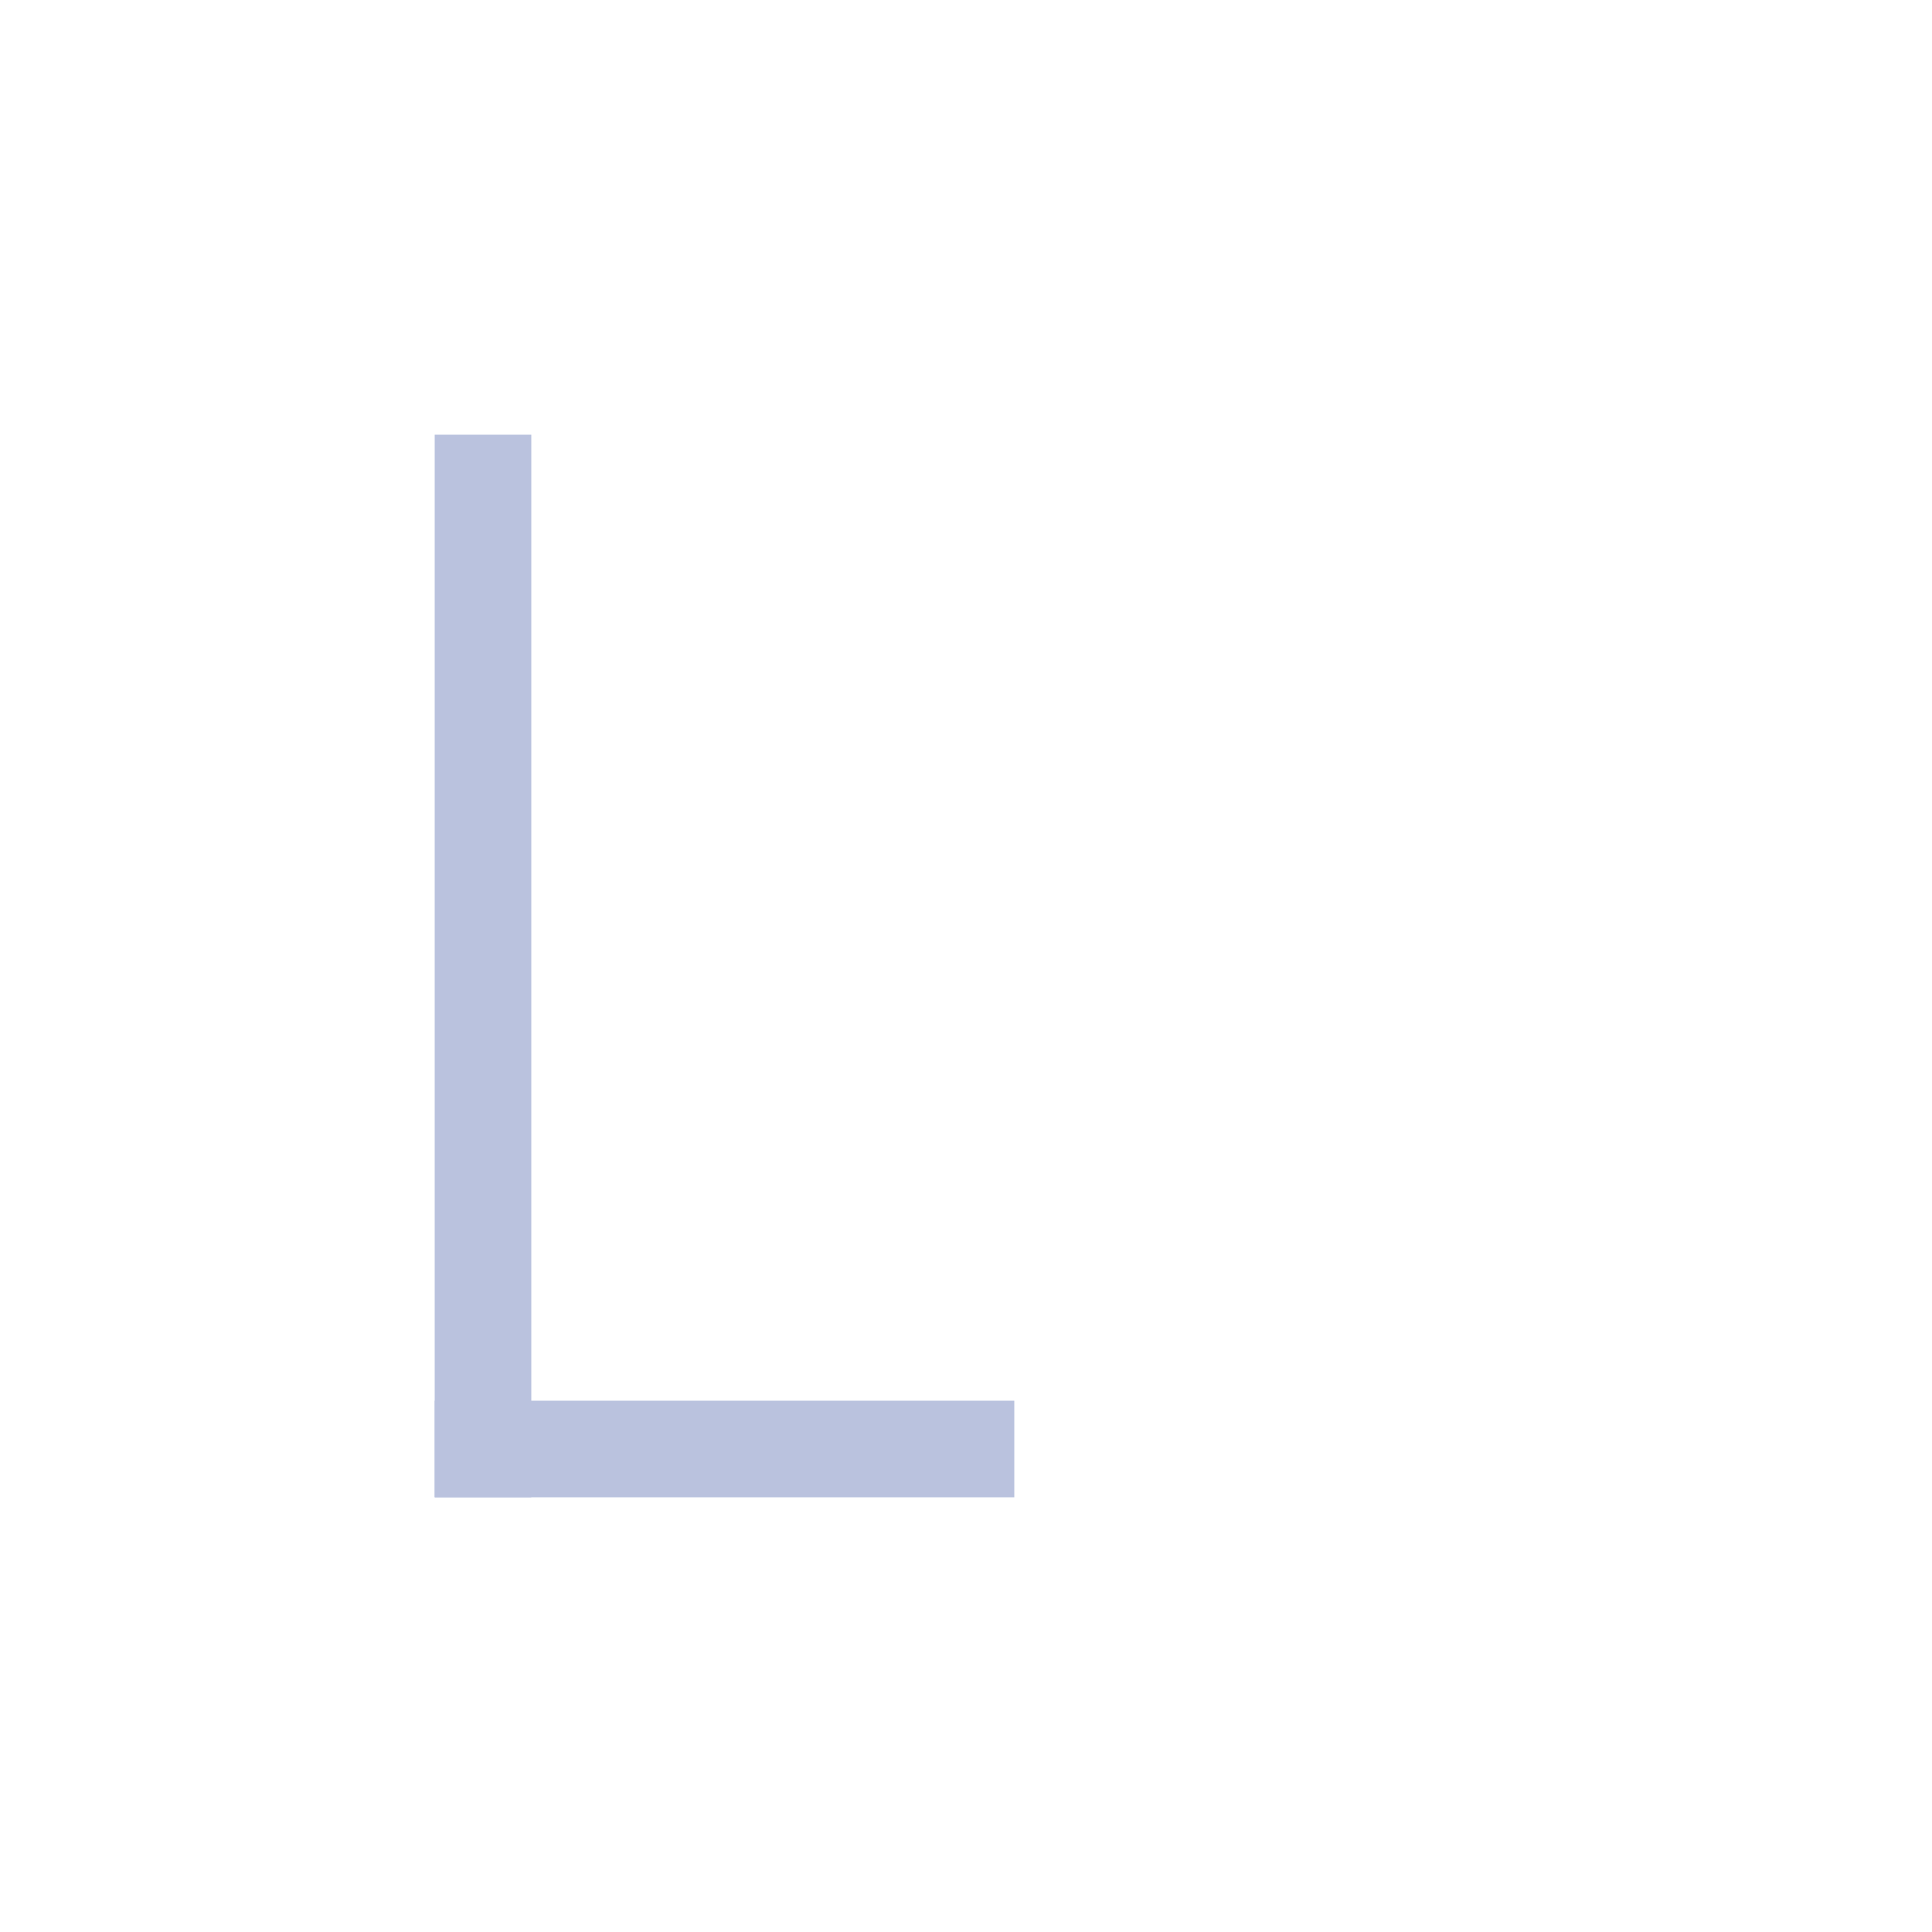
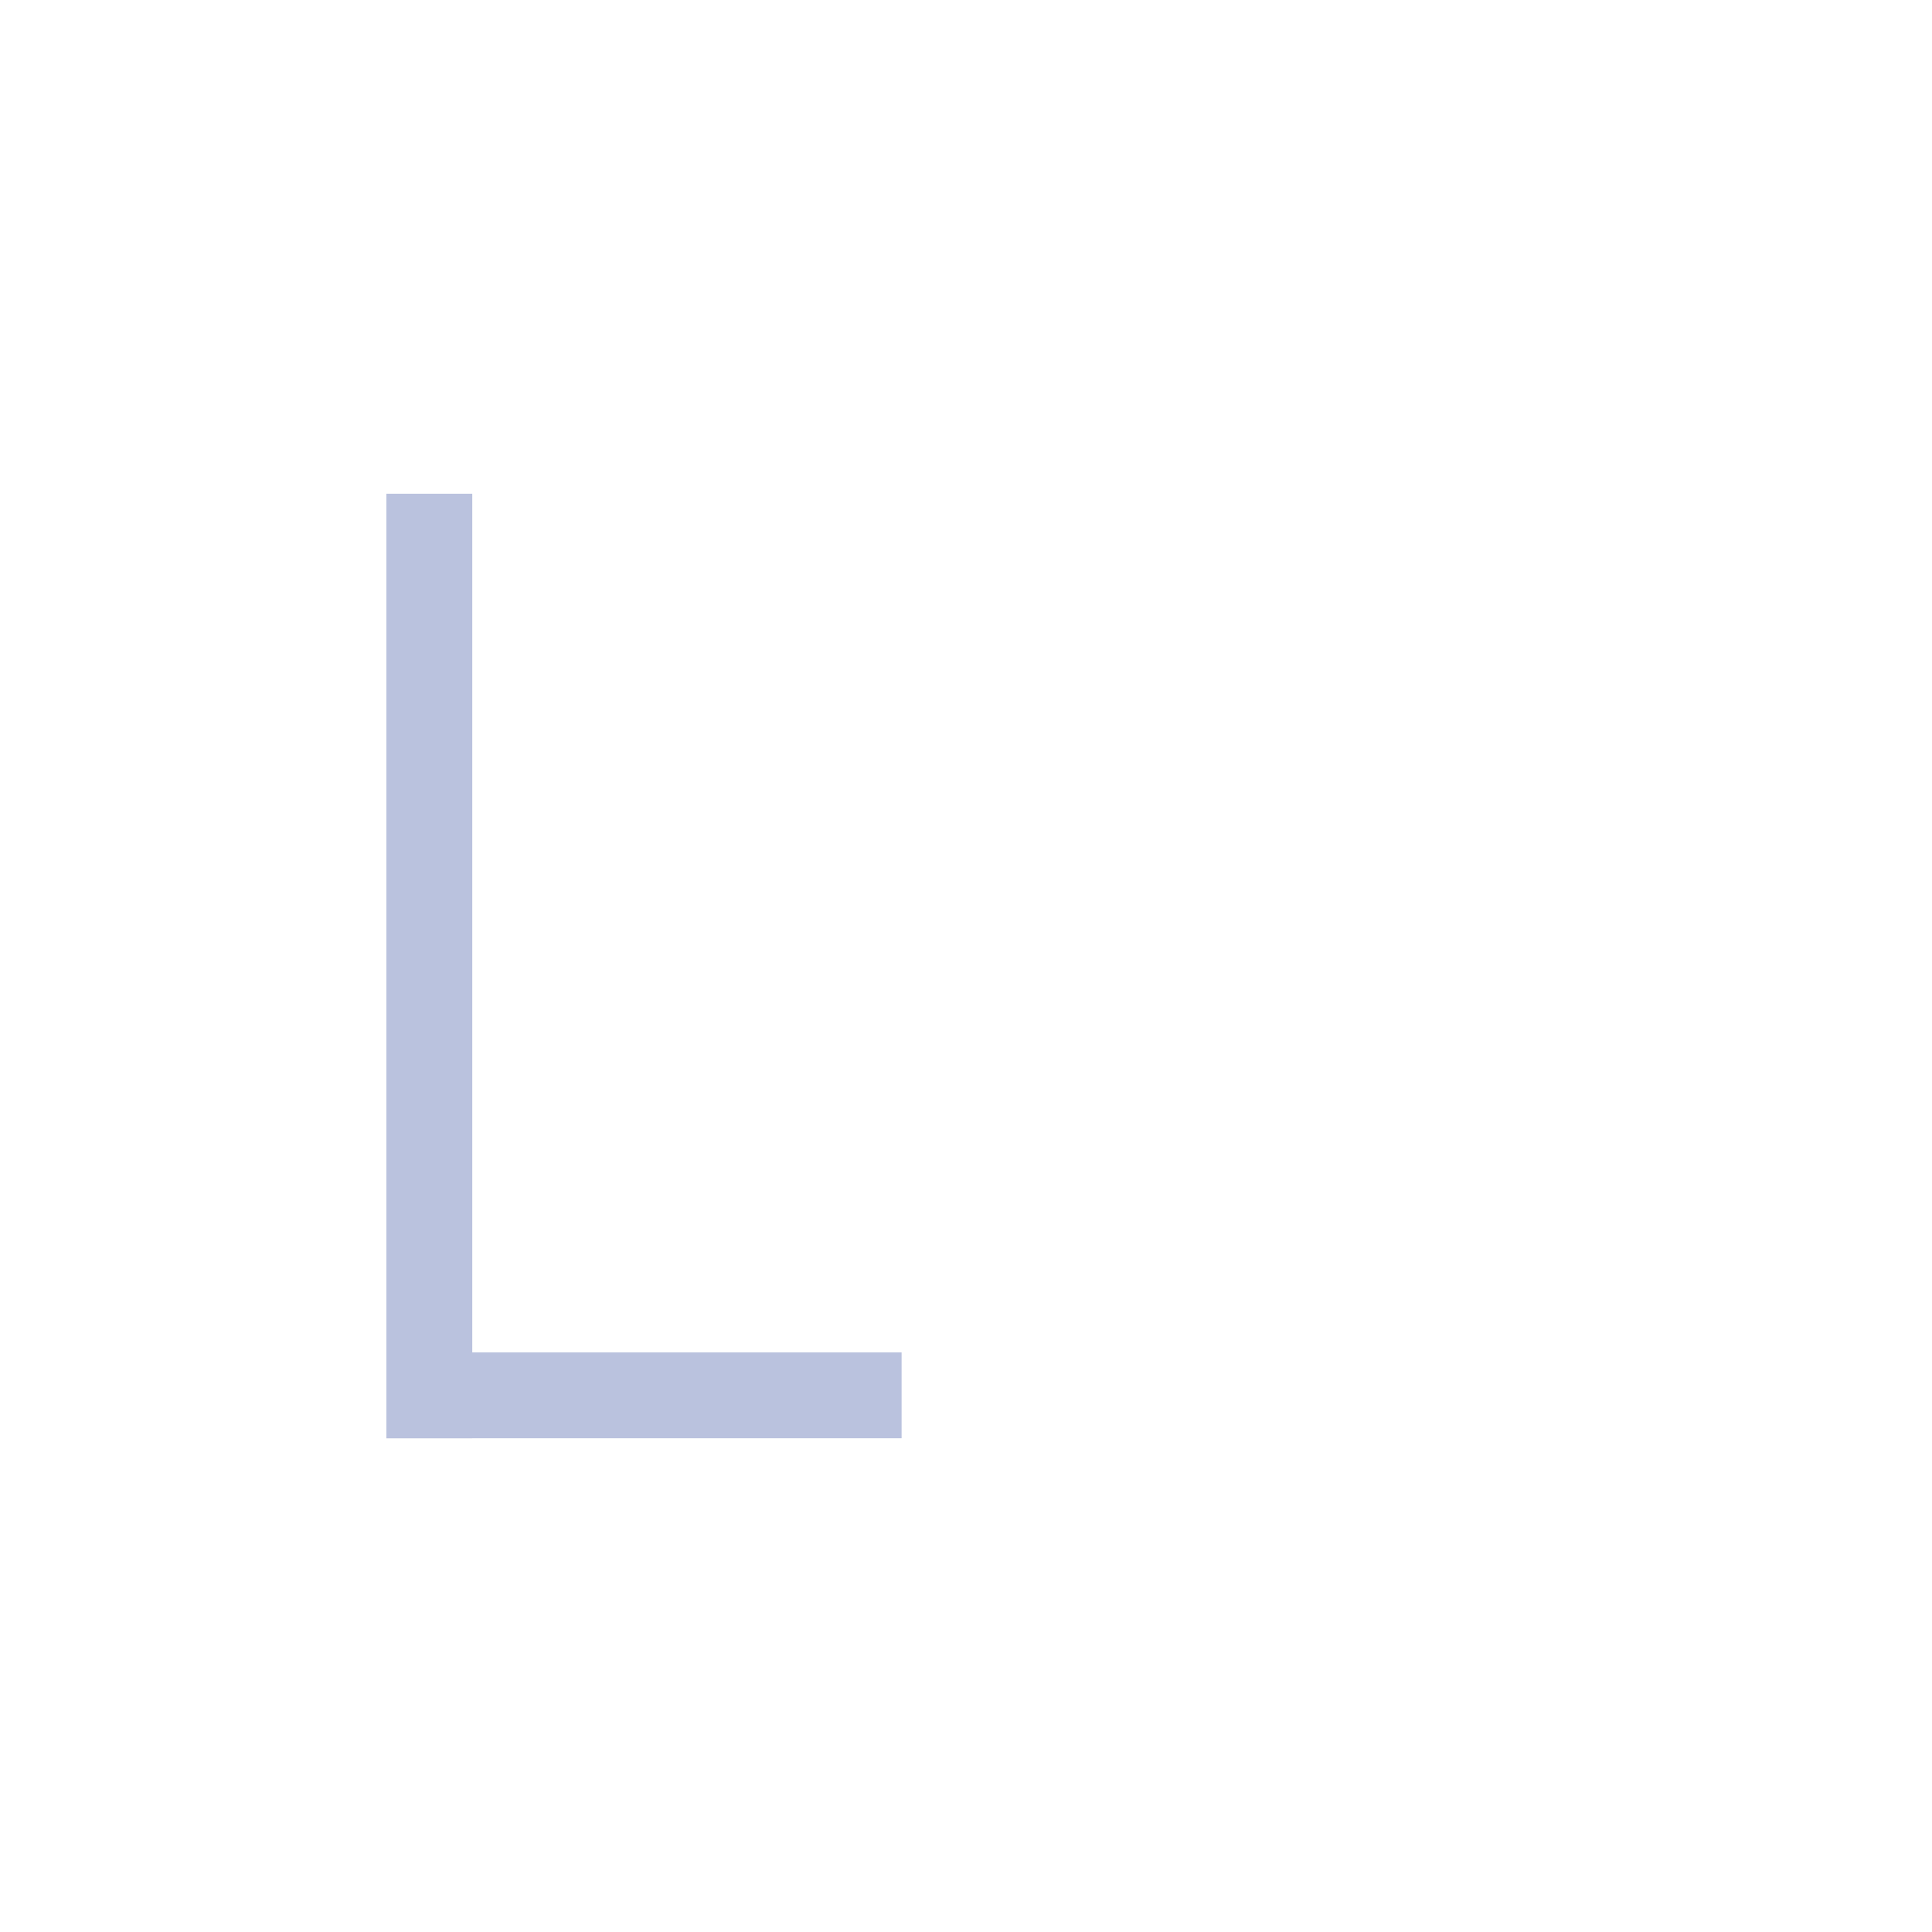
- <svg xmlns="http://www.w3.org/2000/svg" width="150" height="150" viewBox="0 0 200 100">
+ <svg xmlns="http://www.w3.org/2000/svg" width="150" height="150" viewBox="0 0 225 100">
  <defs>
    <g id="p">
      <line x1="0" y1="0" x2="0" y2="100" />
      <line x1="0" y1="0" x2="50" y2="0" />
    </g>
    <g id="b">
      <line x1="0" y1="0" x2="0" y2="100" />
      <line x1="0" y1="100" x2="50" y2="100" />
    </g>
    <g id="t">
      <line x1="50" y1="0" x2="50" y2="100" />
      <line x1="0" y1="0" x2="50" y2="0" />
    </g>
    <g id="k">
      <line x1="0" y1="0" x2="0" y2="50" />
      <line x1="0" y1="50" x2="50" y2="100" />
    </g>
    <g id="f">
      <line x1="0" y1="0" x2="0" y2="50" />
      <line x1="0" y1="0" x2="50" y2="0" />
    </g>
    <g id="sh">
      <line x1="0" y1="0" x2="0" y2="50" />
      <line x1="0" y1="0" x2="50" y2="50" />
    </g>
    <g id="zh">
      <line x1="0" y1="0" x2="0" y2="50" />
    </g>
    <g id="h">
      <line x1="0" y1="0" x2="0" y2="50" />
      <line x1="0" y1="50" x2="50" y2="50" />
      <line x1="50" y1="50" x2="50" y2="100" />
    </g>
    <g id="u">
      <line x1="0" y1="0" x2="0" y2="50" />
      <line x1="0" y1="50" x2="50" y2="50" />
      <line x1="0" y1="0" x2="50" y2="0" />
      <line x1="50" y1="0" x2="50" y2="50" />
    </g>
    <g id="o">
      <line x1="0" y1="0" x2="0" y2="50" />
      <line x1="0" y1="50" x2="50" y2="50" />
      <line x1="0" y1="0" x2="50" y2="0" />
    </g>
    <g id="ough">
      <line x1="0" y1="0" x2="0" y2="50" />
      <line x1="0" y1="50" x2="50" y2="50" />
      <line x1="0" y1="0" x2="50" y2="50" />
    </g>
    <g id="a">
      <line x1="0" y1="0" x2="0" y2="50" />
      <line x1="0" y1="0" x2="50" y2="50" />
      <line x1="0" y1="50" x2="50" y2="100" />
    </g>
    <g id="*">
      <line x1="0" y1="0" x2="0" y2="50" />
      <line x1="0" y1="0" x2="50" y2="50" />
      <line x1="0" y1="50" x2="-50" y2="100" />
    </g>
    <g id="mb">
      <line x1="0" y1="0" x2="0" y2="50" />
      <line x1="0" y1="50" x2="50" y2="50" />
      <line x1="0" y1="50" x2="50" y2="100" />
    </g>
    <g id="ng">
      <line x1="0" y1="0" x2="0" y2="50" />
      <line x1="0" y1="50" x2="50" y2="0" />
      <line x1="0" y1="50" x2="50" y2="100" />
    </g>
  </defs>
  <g stroke="#bac2de" stroke-width="10" stroke-linecap="square" fill="none">
    <use href="#b" transform="translate(50,0)" />
  </g>
</svg>
